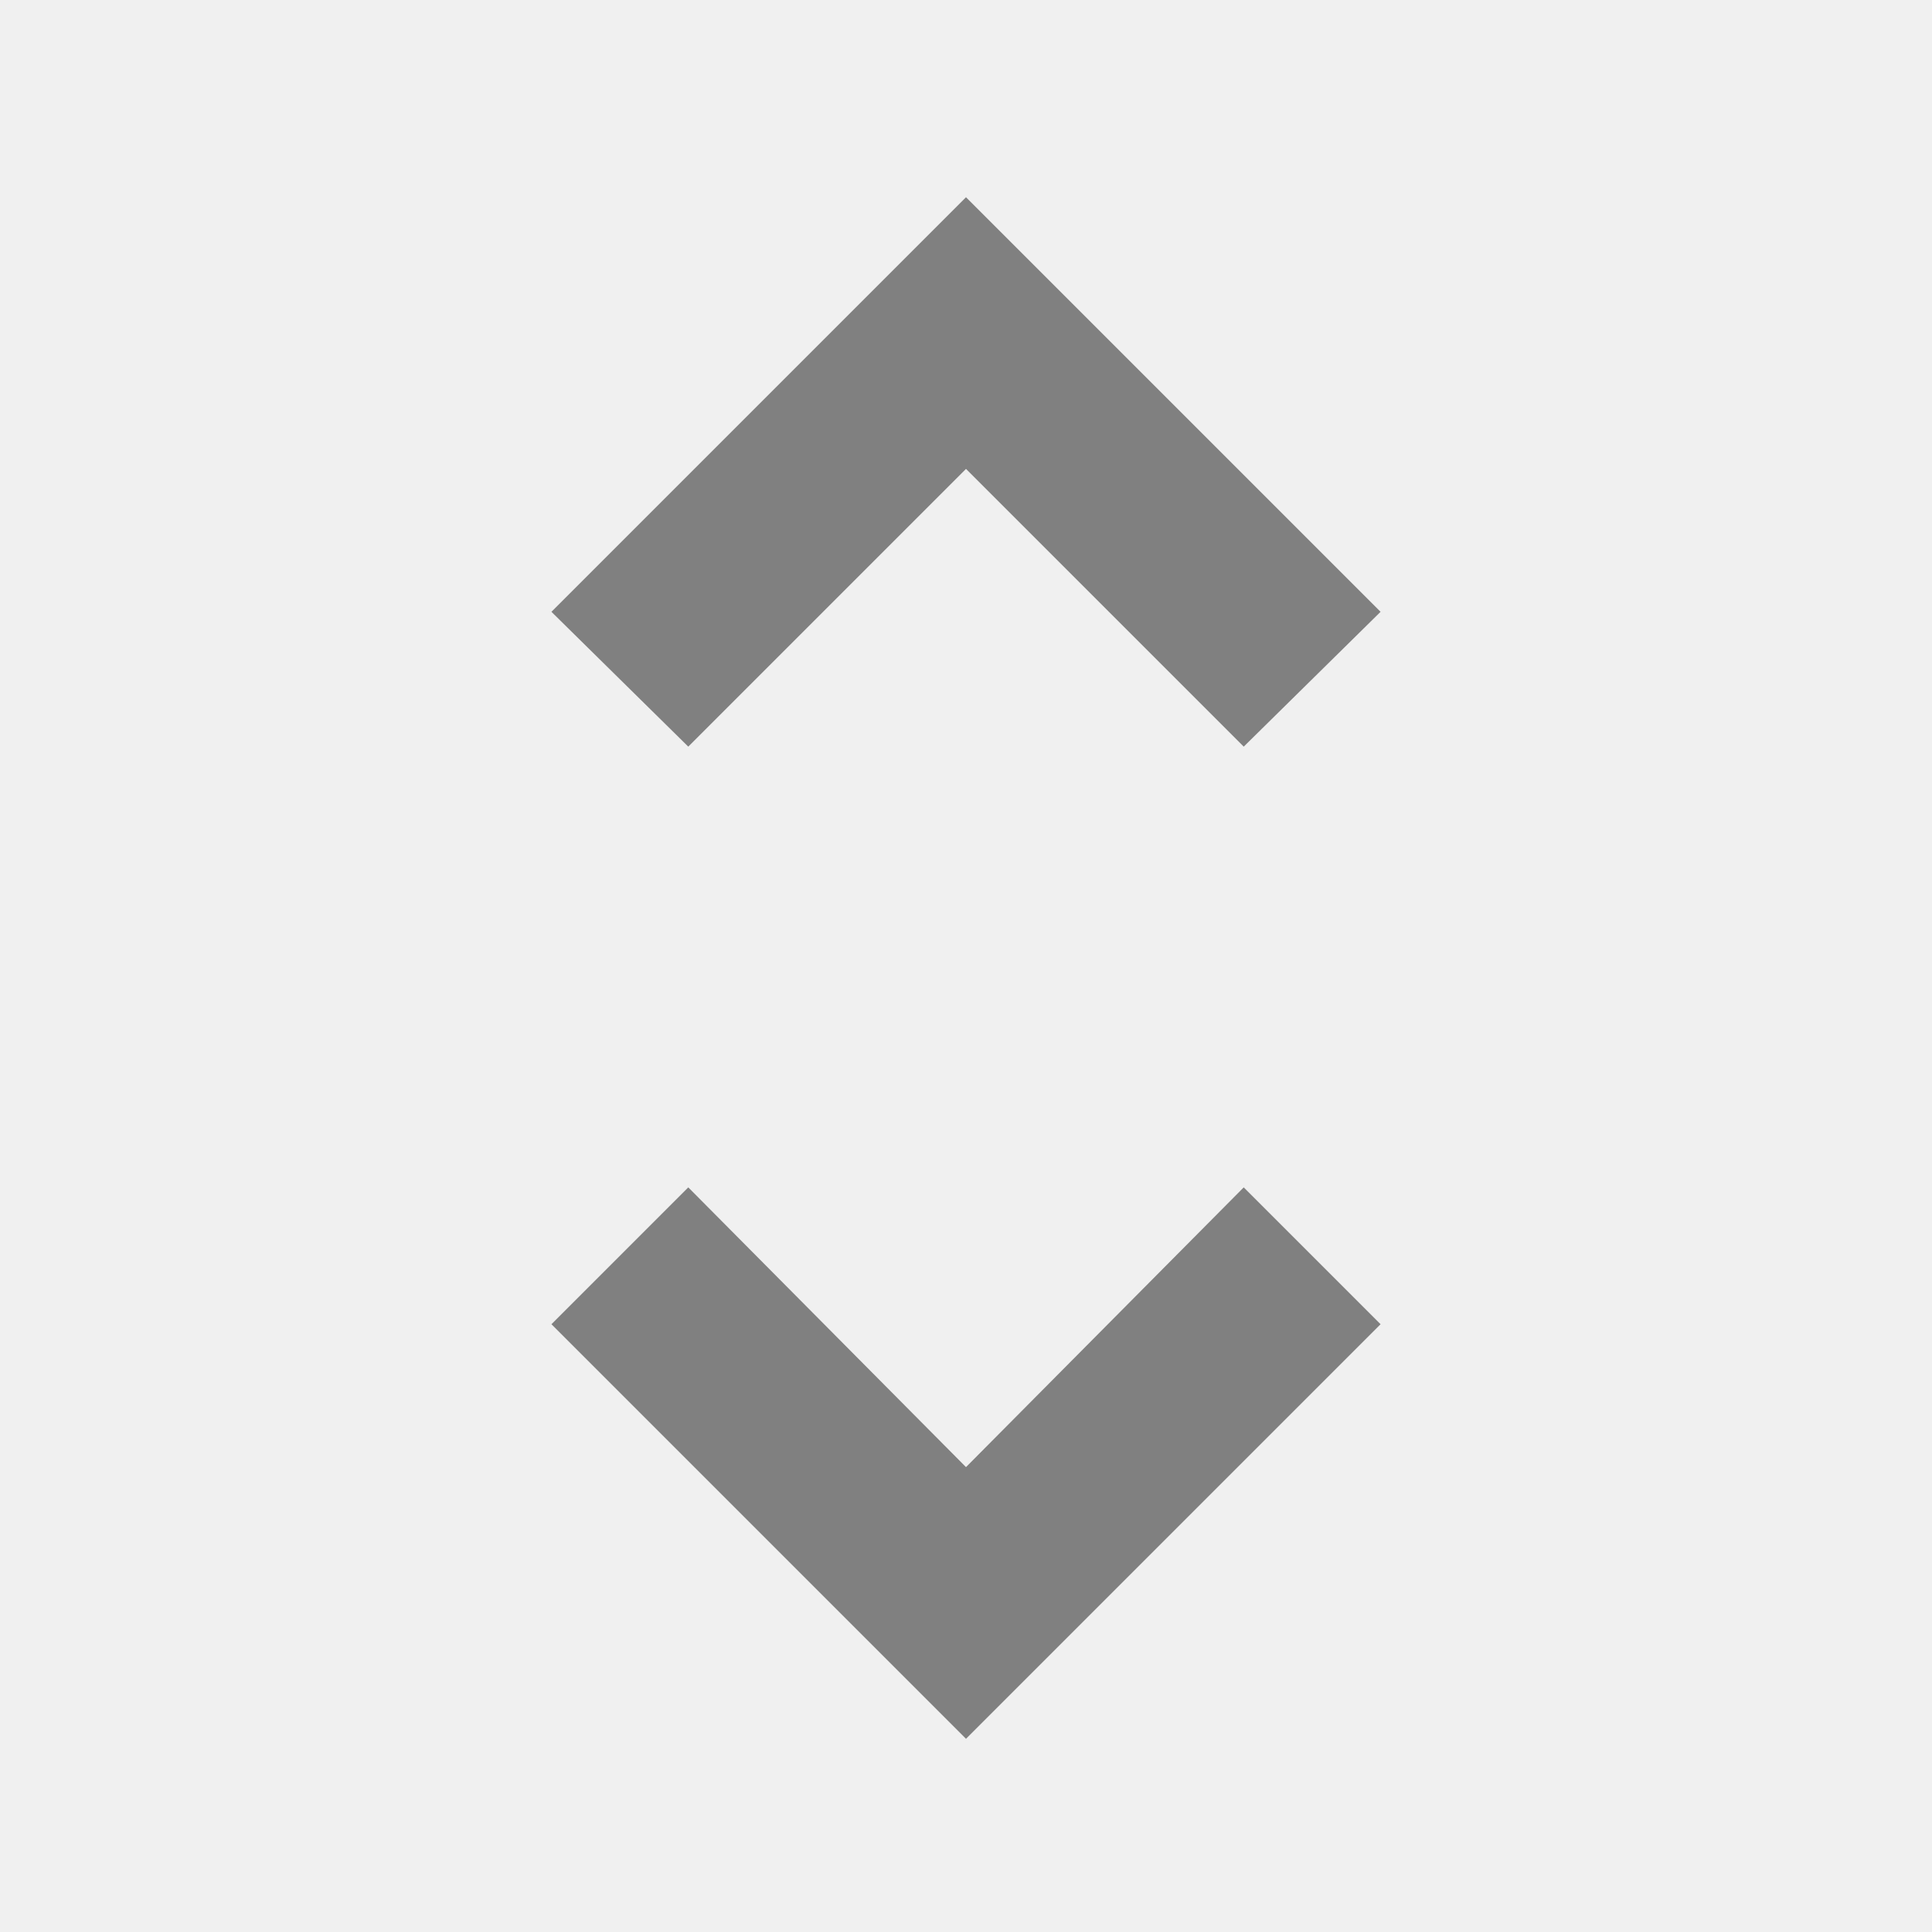
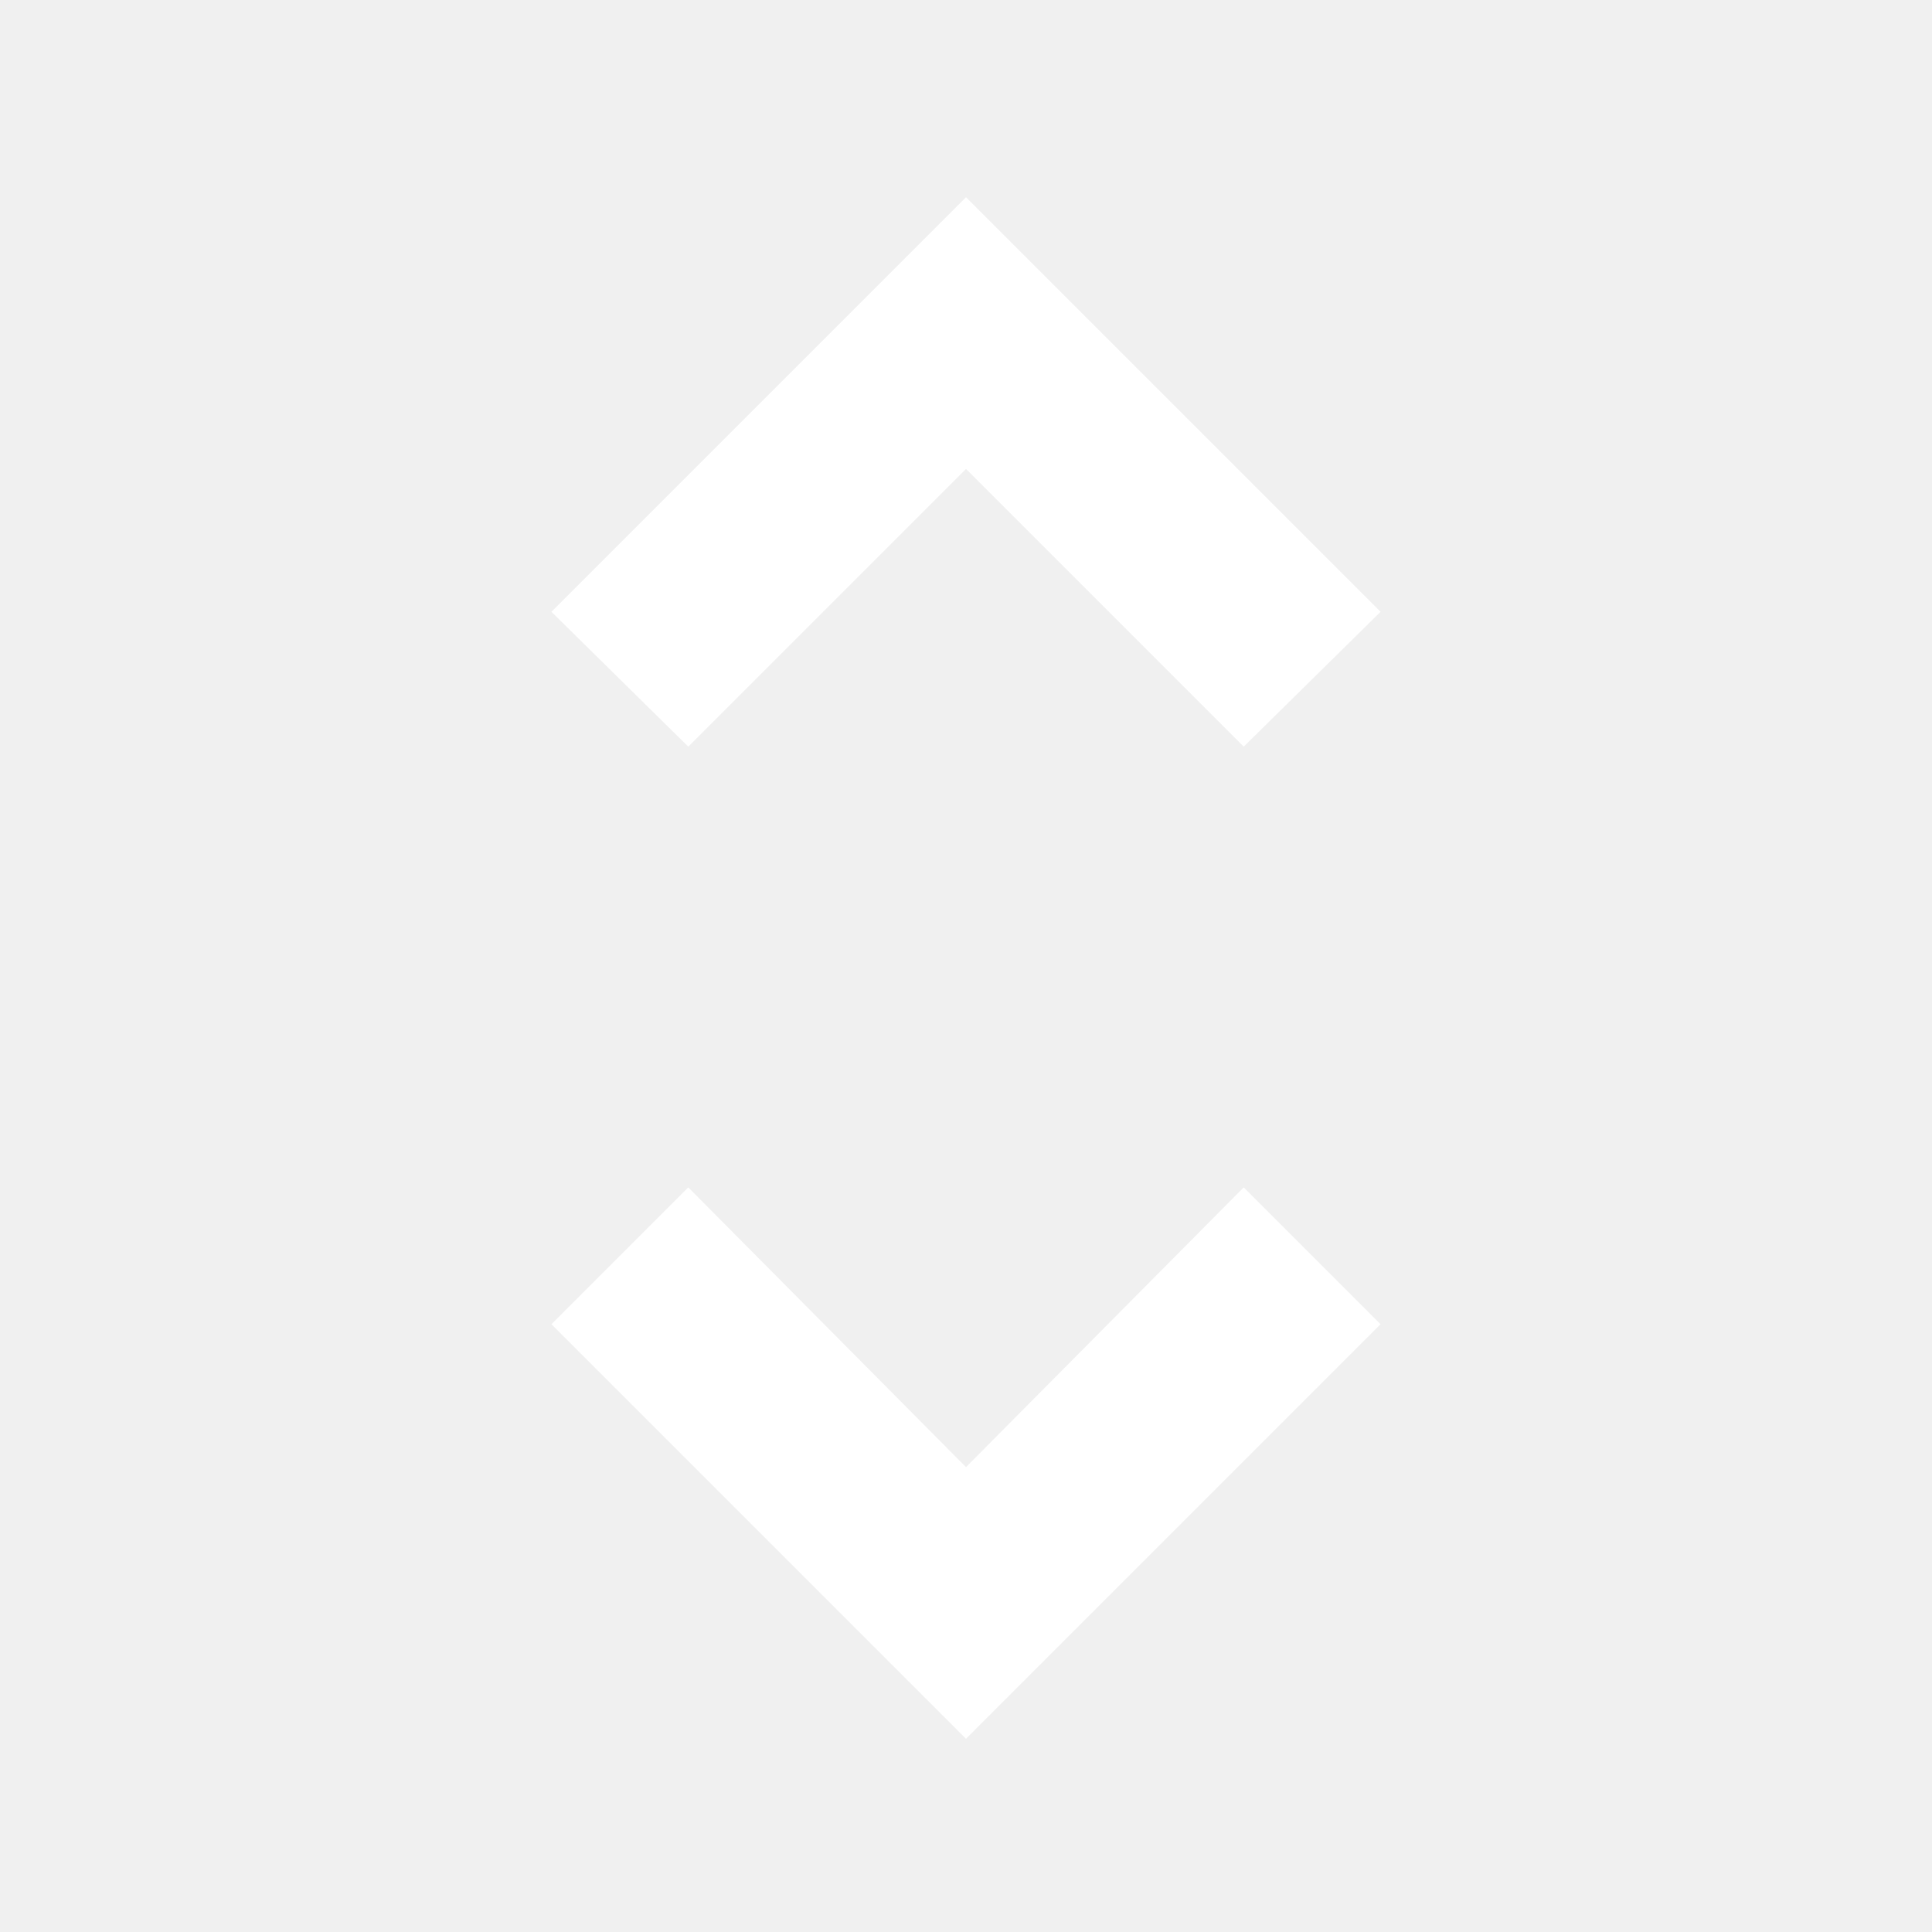
- <svg xmlns="http://www.w3.org/2000/svg" height="48px" viewBox="0 -960 960 960" width="48px" fill="#808080">
-   <path d="M480-96 274-302l68-68 138 139 138-139 68 68L480-96ZM342-589l-68-67 206-206 206 206-68 67-138-138-138 138Z" />
+ <svg xmlns="http://www.w3.org/2000/svg" height="48px" viewBox="0 -960 960 960" width="48px" fill="#ffffff" version="1.1" id="svg1">
+   <defs id="defs1" />
+   <path d="M480-96 274-302l68-68 138 139 138-139 68 68L480-96ZM342-589l-68-67 206-206 206 206-68 67-138-138-138 138Z" id="path1" />
</svg>
